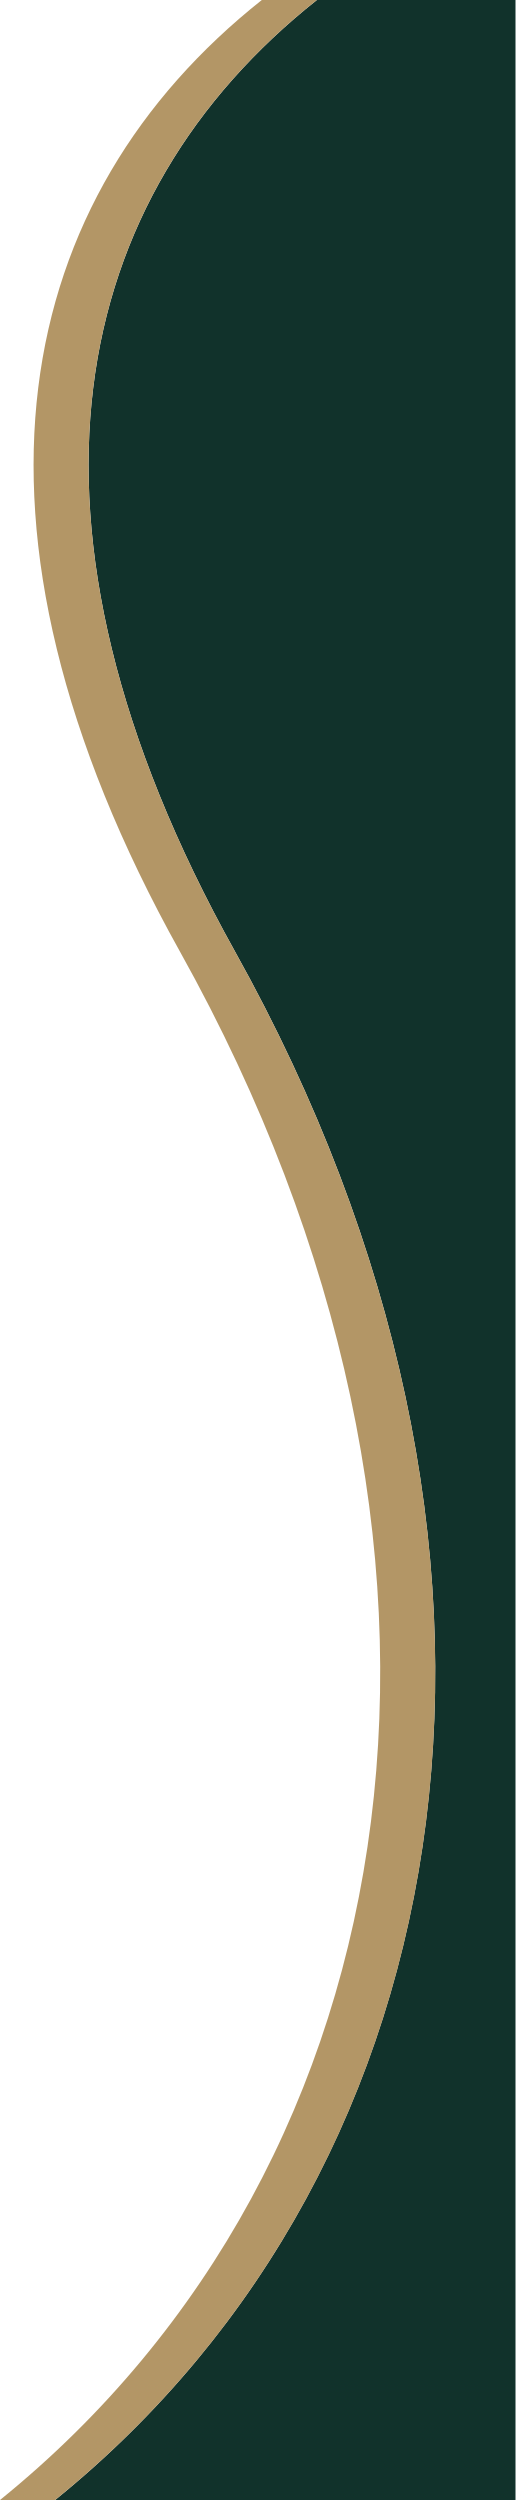
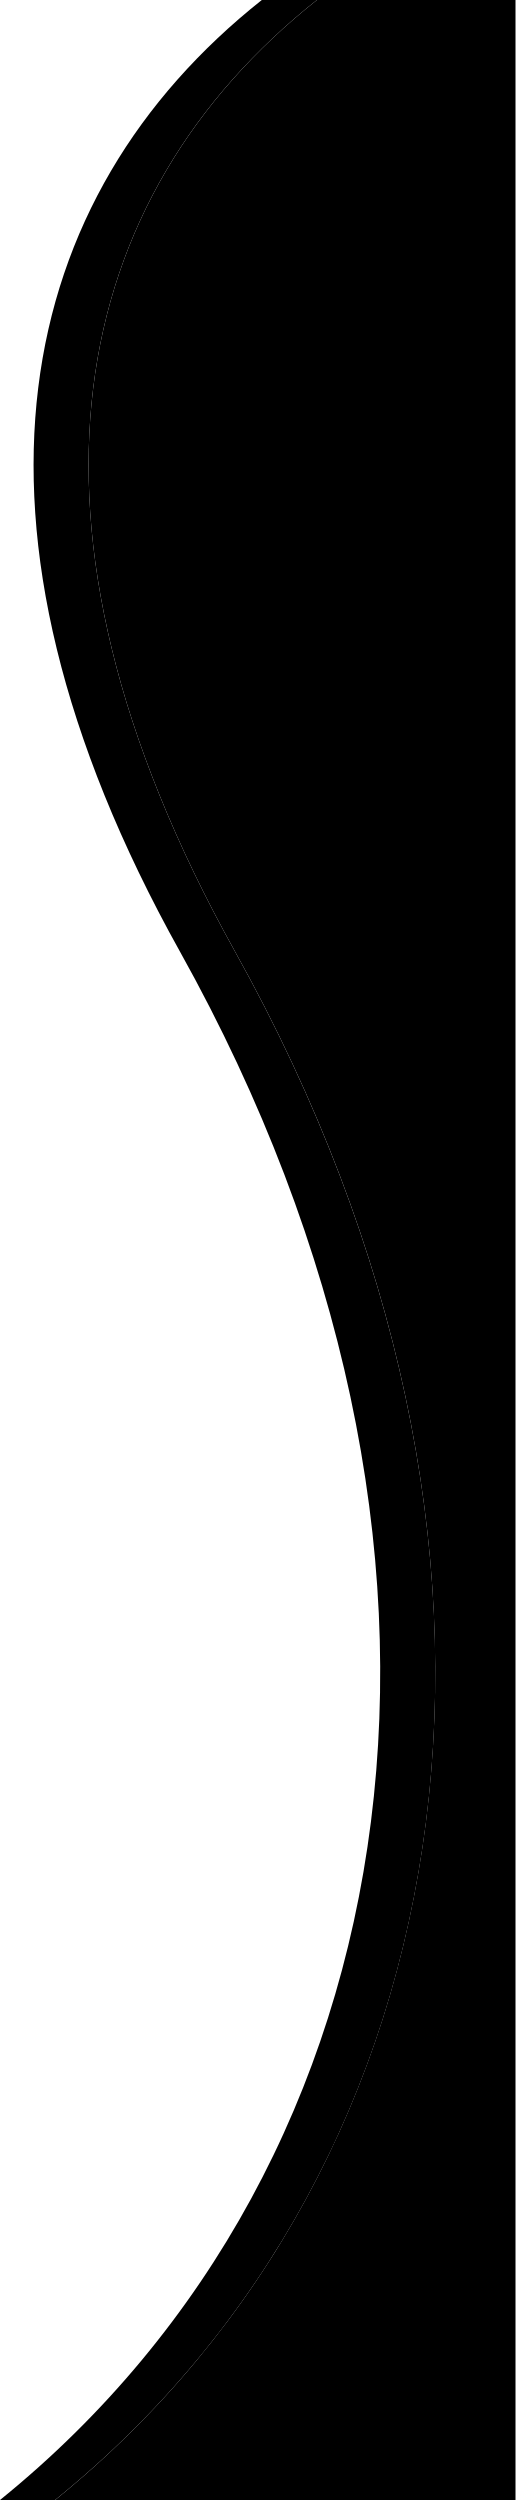
<svg xmlns="http://www.w3.org/2000/svg" version="1.1" viewBox="0 0 222.6 1080">
  <defs>
    <style>
      .cls-1 {
        fill: #11322b;
      }

      .cls-2 {
        fill: #b39666;
      }
    </style>
  </defs>
  <g>
    <g id="Modal">
-       <path class="cls-1" d="M136.9,0C30.1,84.7-2.2,225,101.6,411.2c143,256.5,102.7,522.6-77.8,668.8h198.9V0h-85.8,0Z" />
-       <path class="cls-2" d="M101.6,411.2C-2.2,225,30.1,84.7,136.9,0h-23.8C6.4,84.7-26,225,77.8,411.2,220.8,667.7,180.6,933.8,0,1080h23.8c180.6-146.2,220.8-412.2,77.8-668.8h0Z" />
+       <path className="cls-1" d="M136.9,0C30.1,84.7-2.2,225,101.6,411.2c143,256.5,102.7,522.6-77.8,668.8h198.9V0h-85.8,0Z" />
+       <path className="cls-2" d="M101.6,411.2C-2.2,225,30.1,84.7,136.9,0h-23.8C6.4,84.7-26,225,77.8,411.2,220.8,667.7,180.6,933.8,0,1080h23.8c180.6-146.2,220.8-412.2,77.8-668.8h0Z" />
    </g>
  </g>
</svg>
